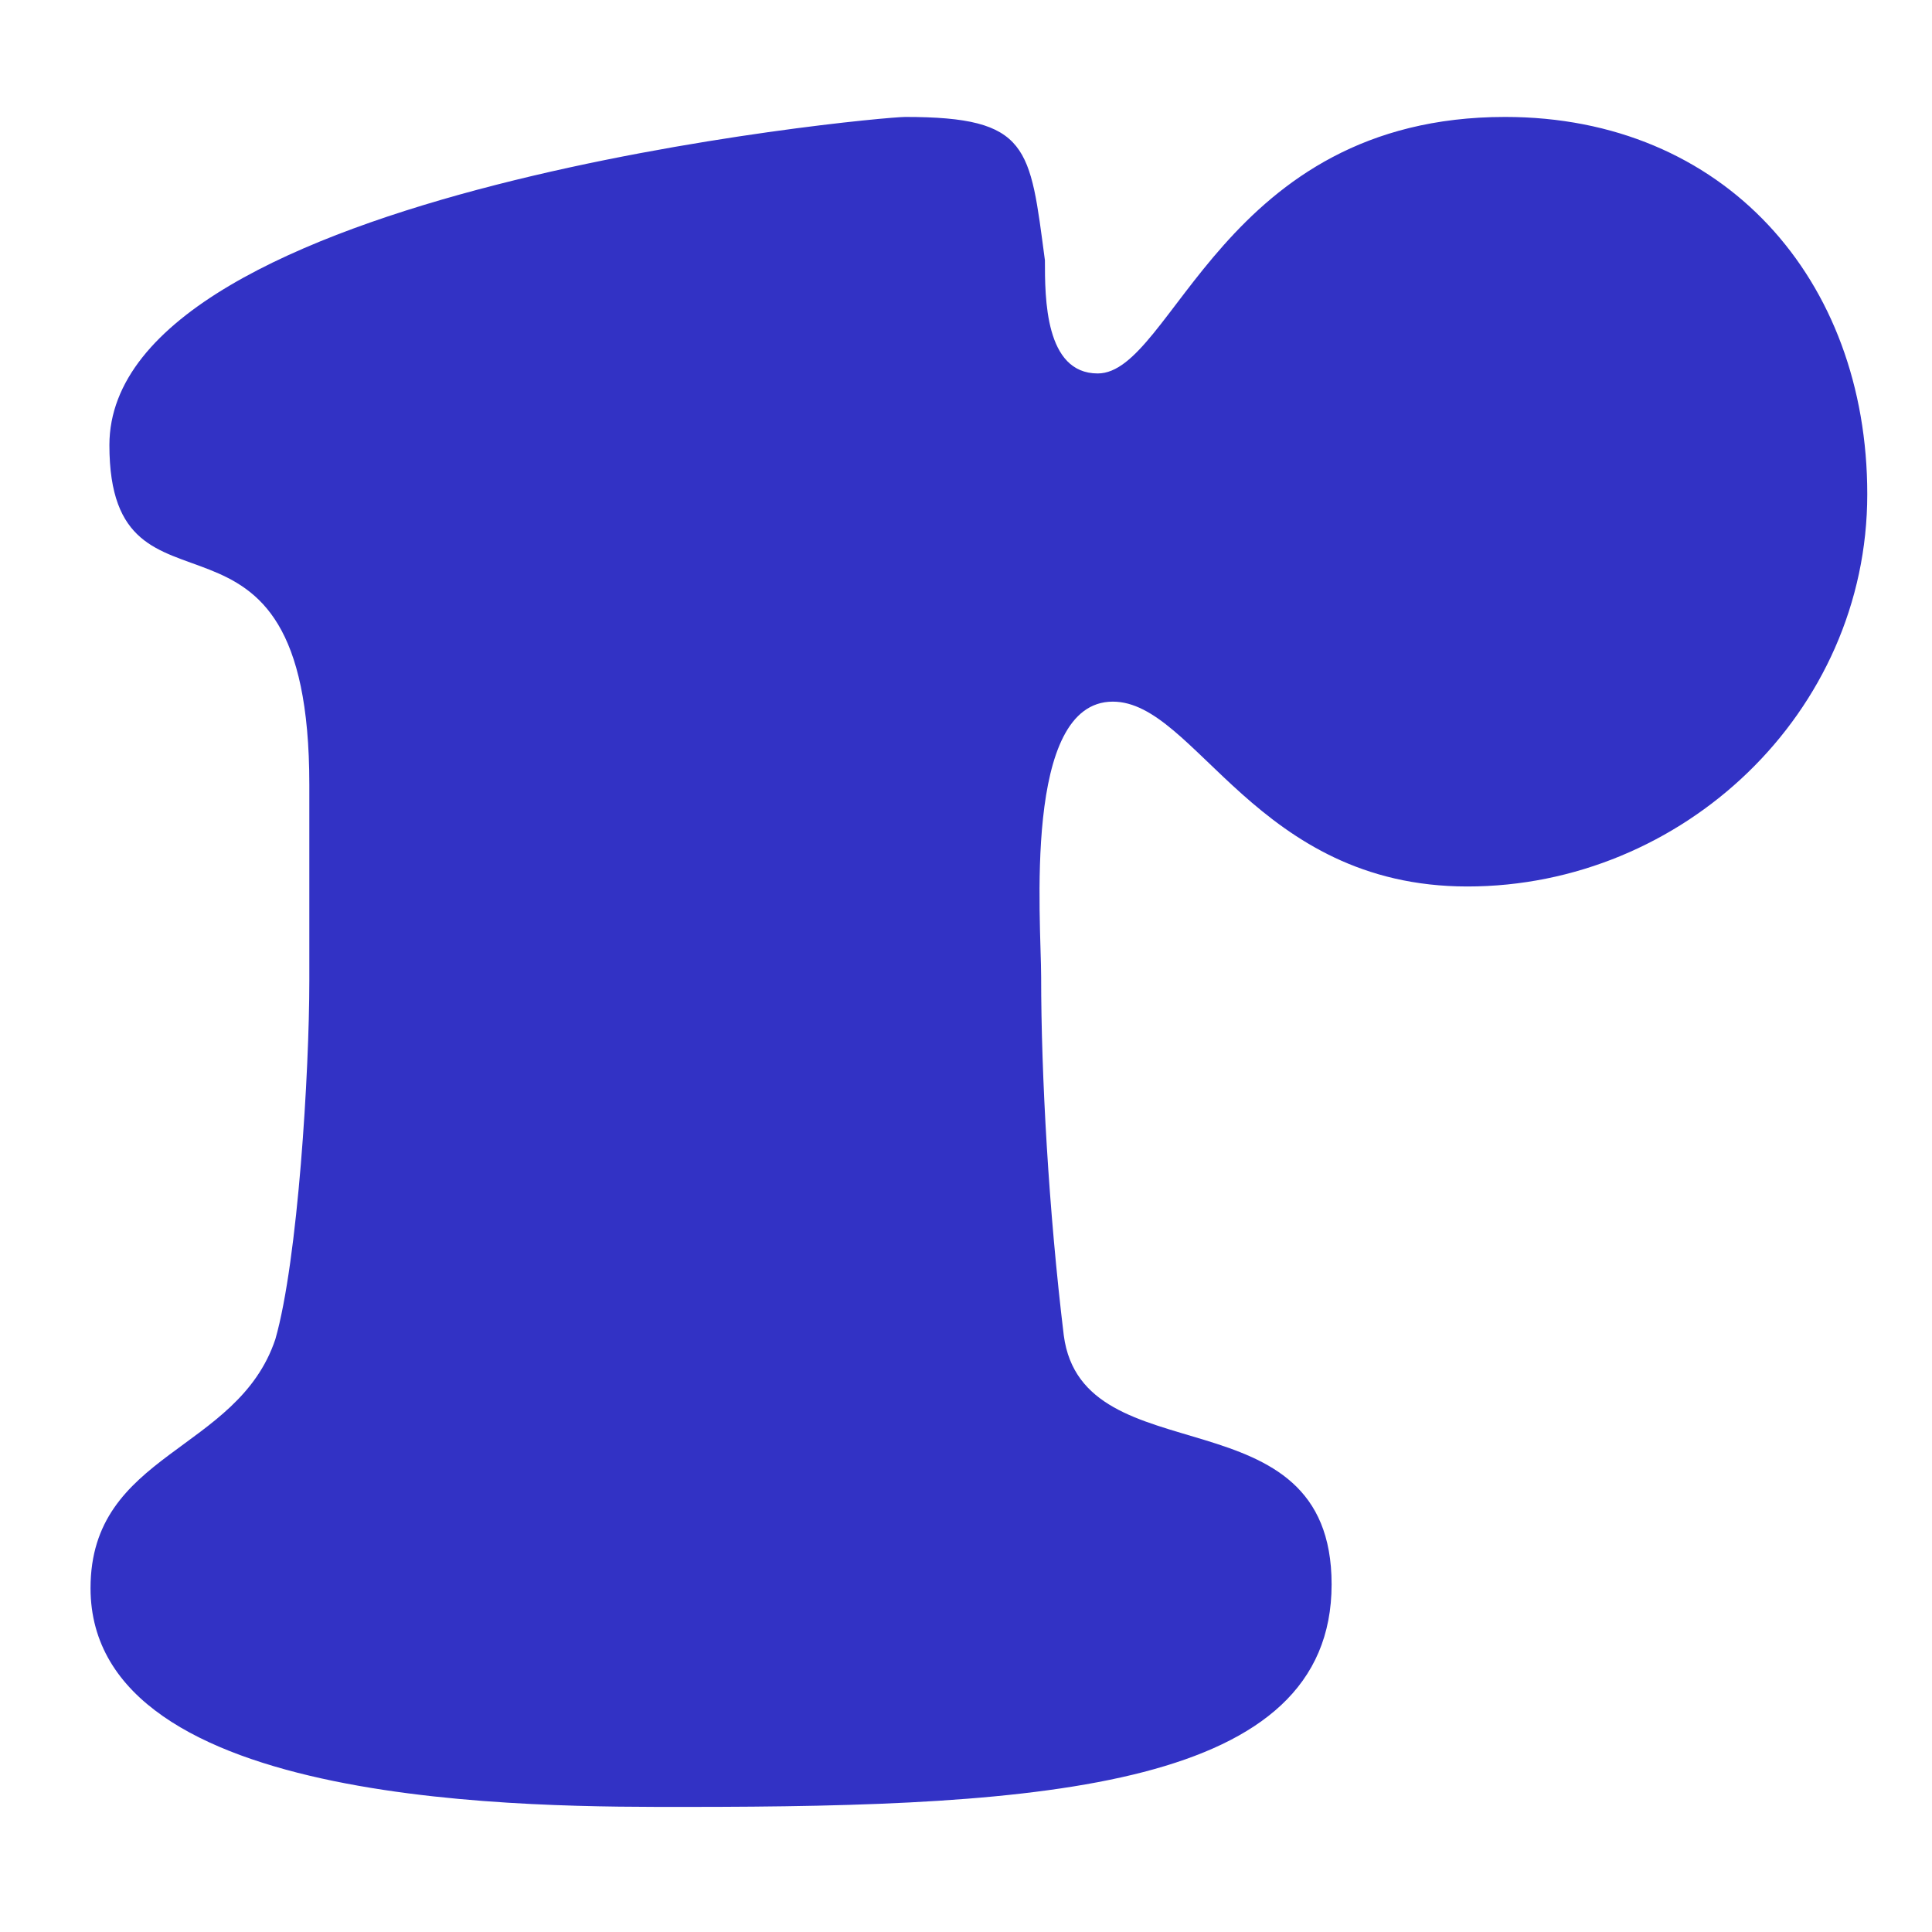
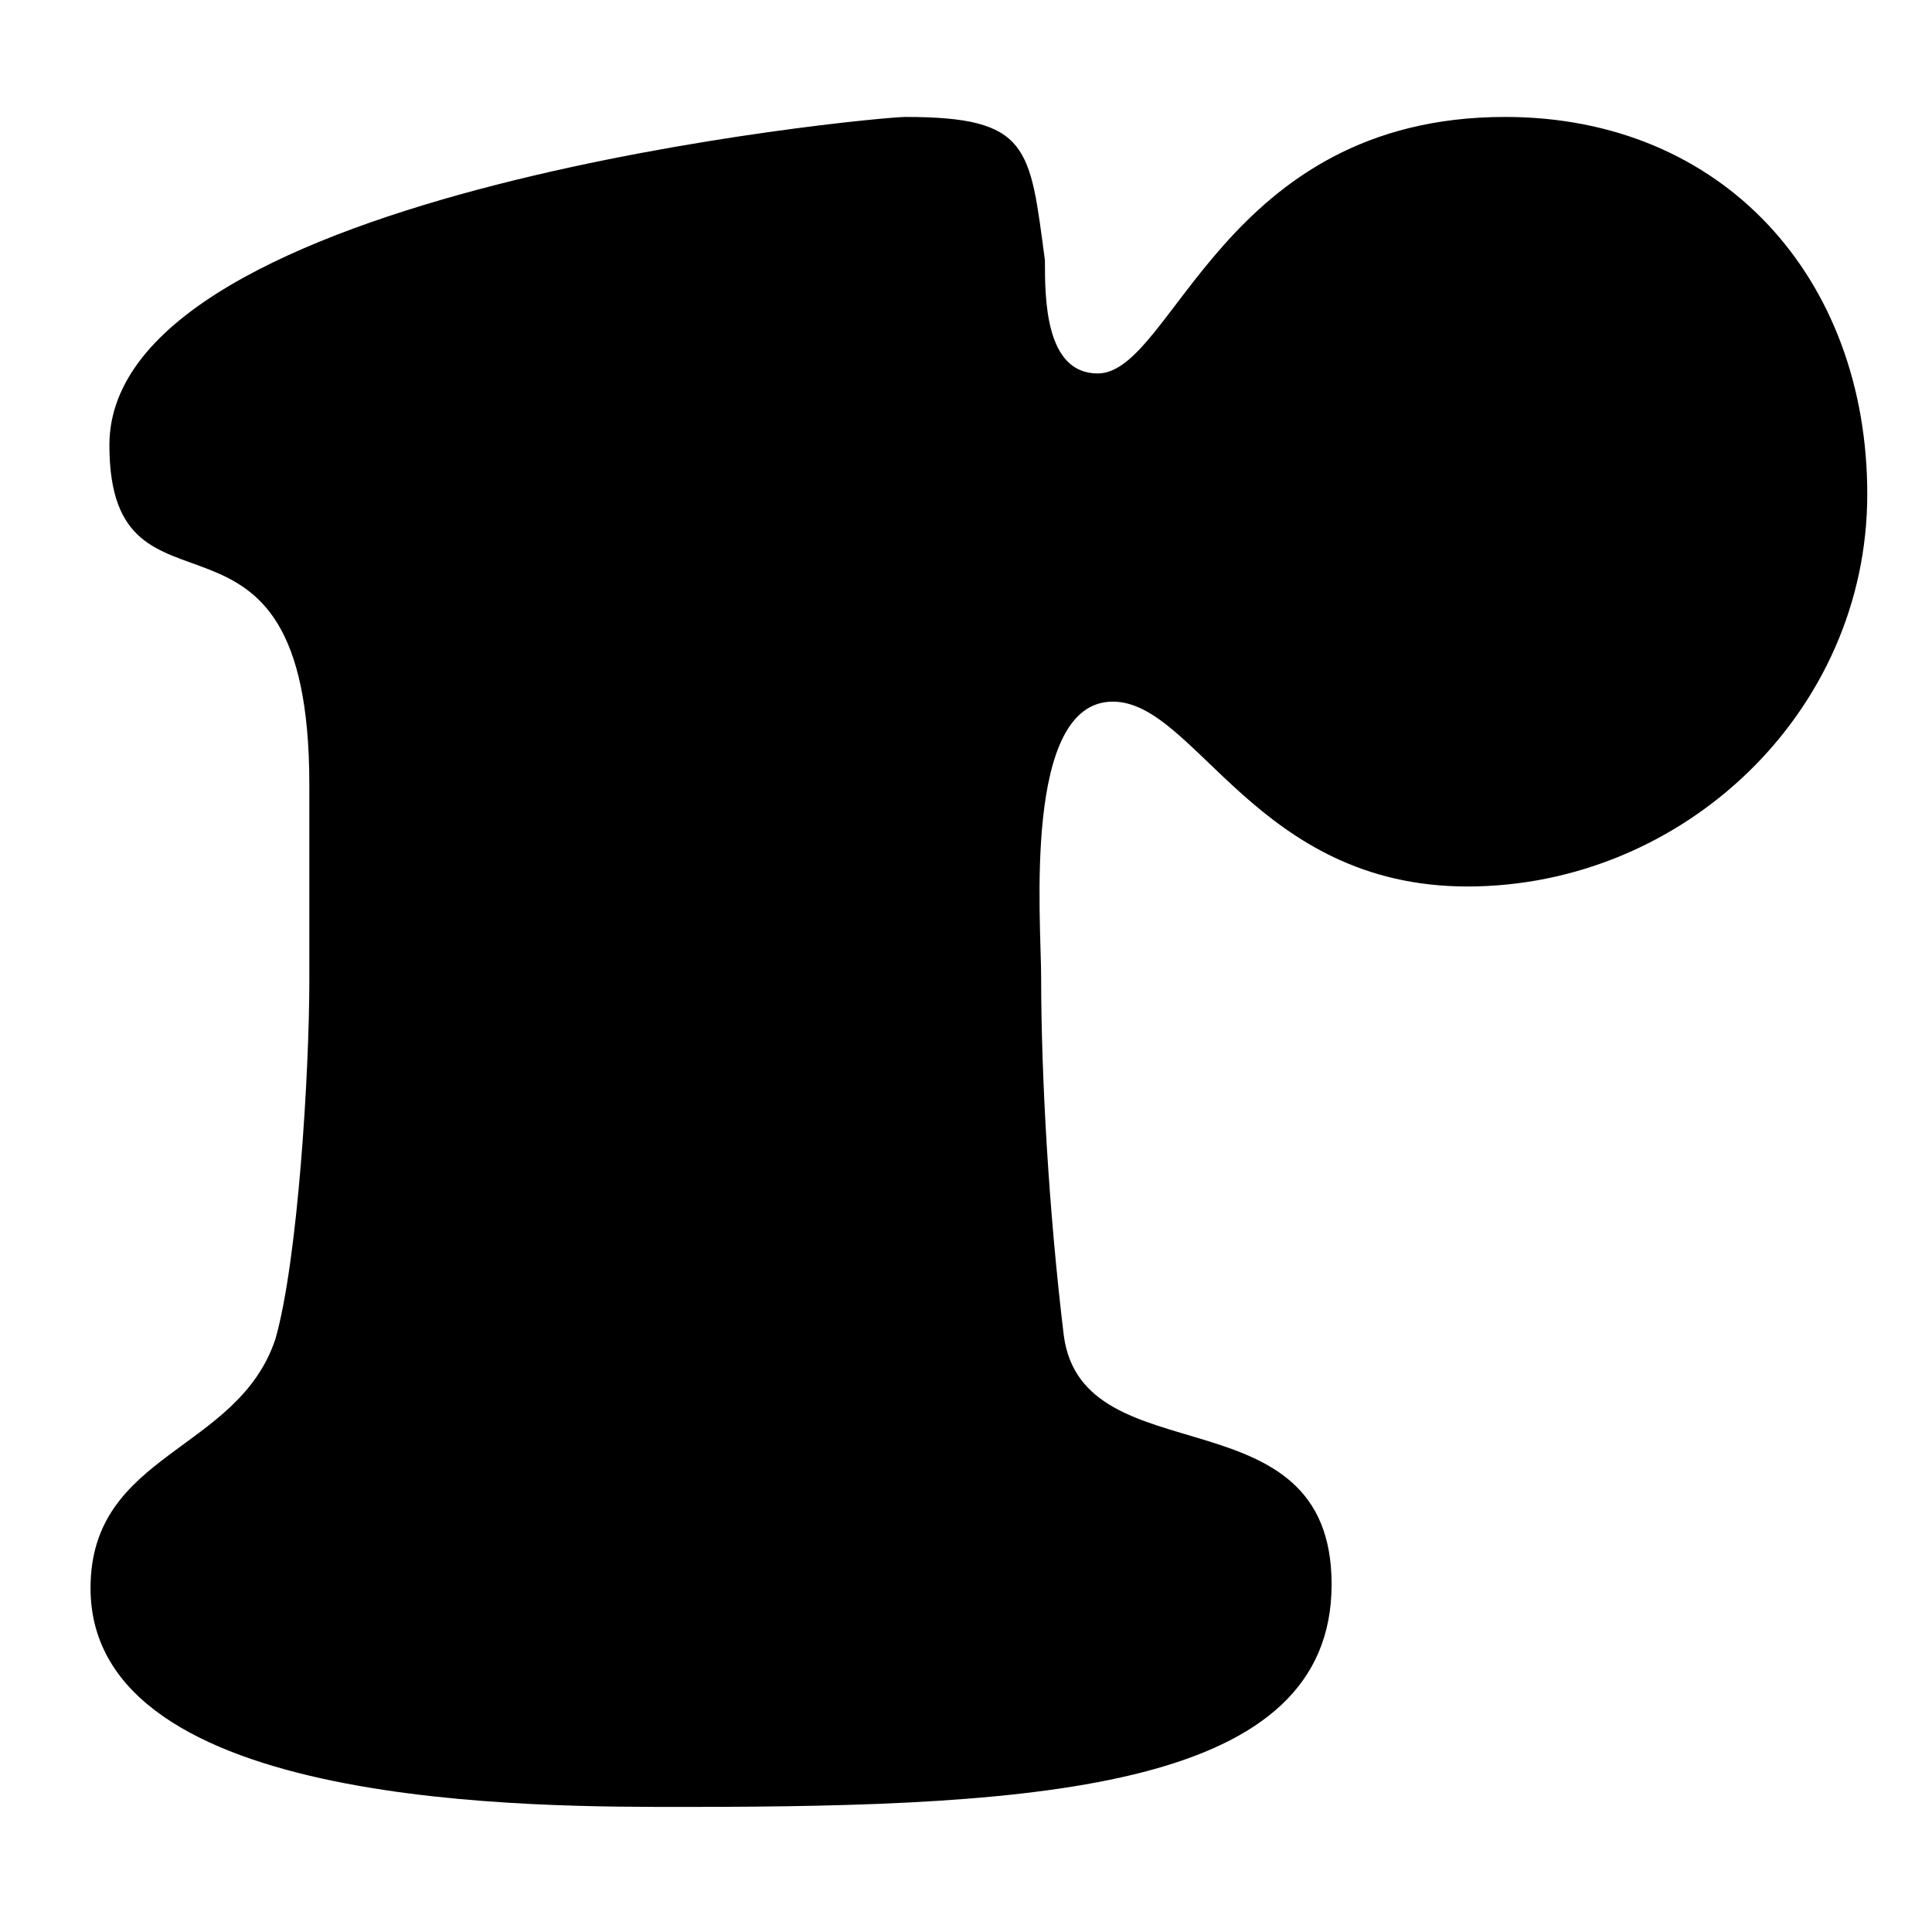
<svg xmlns="http://www.w3.org/2000/svg" width="100%" height="100%" viewBox="0 0 2134 2134" version="1.1" xml:space="preserve" style="fill-rule:evenodd;clip-rule:evenodd;stroke-linejoin:round;stroke-miterlimit:2;">
-   <path d="M341.667,866.667c0,-354.167 -220.833,-154.167 -220.833,-375c0,-283.333 845.833,-362.5 879.167,-362.5c137.5,0 137.5,33.333 154.167,158.333c0,41.667 0,125 58.333,125c83.333,0 137.5,-283.333 450,-283.333c241.667,0 400,179.167 400,416.667c0,241.667 -204.167,433.333 -441.667,433.333c-233.333,0 -300,-204.167 -391.667,-204.167c-100,0 -79.167,241.667 -79.167,304.167c0,108.333 8.333,258.333 25,395.833c20.833,158.333 295.833,58.333 295.833,275c0,225 -316.667,245.833 -712.5,245.833c-162.5,0 -658.333,4.167 -658.333,-241.667c0,-150 162.5,-150 204.167,-275c25,-87.5 37.5,-295.833 37.5,-395.833l0,-216.667Z" style="fill:#3232c5;fill-rule:nonzero;" />
+   <path d="M341.667,866.667c0,-354.167 -220.833,-154.167 -220.833,-375c0,-283.333 845.833,-362.5 879.167,-362.5c137.5,0 137.5,33.333 154.167,158.333c0,41.667 0,125 58.333,125c83.333,0 137.5,-283.333 450,-283.333c241.667,0 400,179.167 400,416.667c0,241.667 -204.167,433.333 -441.667,433.333c-233.333,0 -300,-204.167 -391.667,-204.167c-100,0 -79.167,241.667 -79.167,304.167c0,108.333 8.333,258.333 25,395.833c20.833,158.333 295.833,58.333 295.833,275c0,225 -316.667,245.833 -712.5,245.833c-162.5,0 -658.333,4.167 -658.333,-241.667c0,-150 162.5,-150 204.167,-275c25,-87.5 37.5,-295.833 37.5,-395.833l0,-216.667Z" style="fill:#000;fill-rule:nonzero;" />
</svg>
